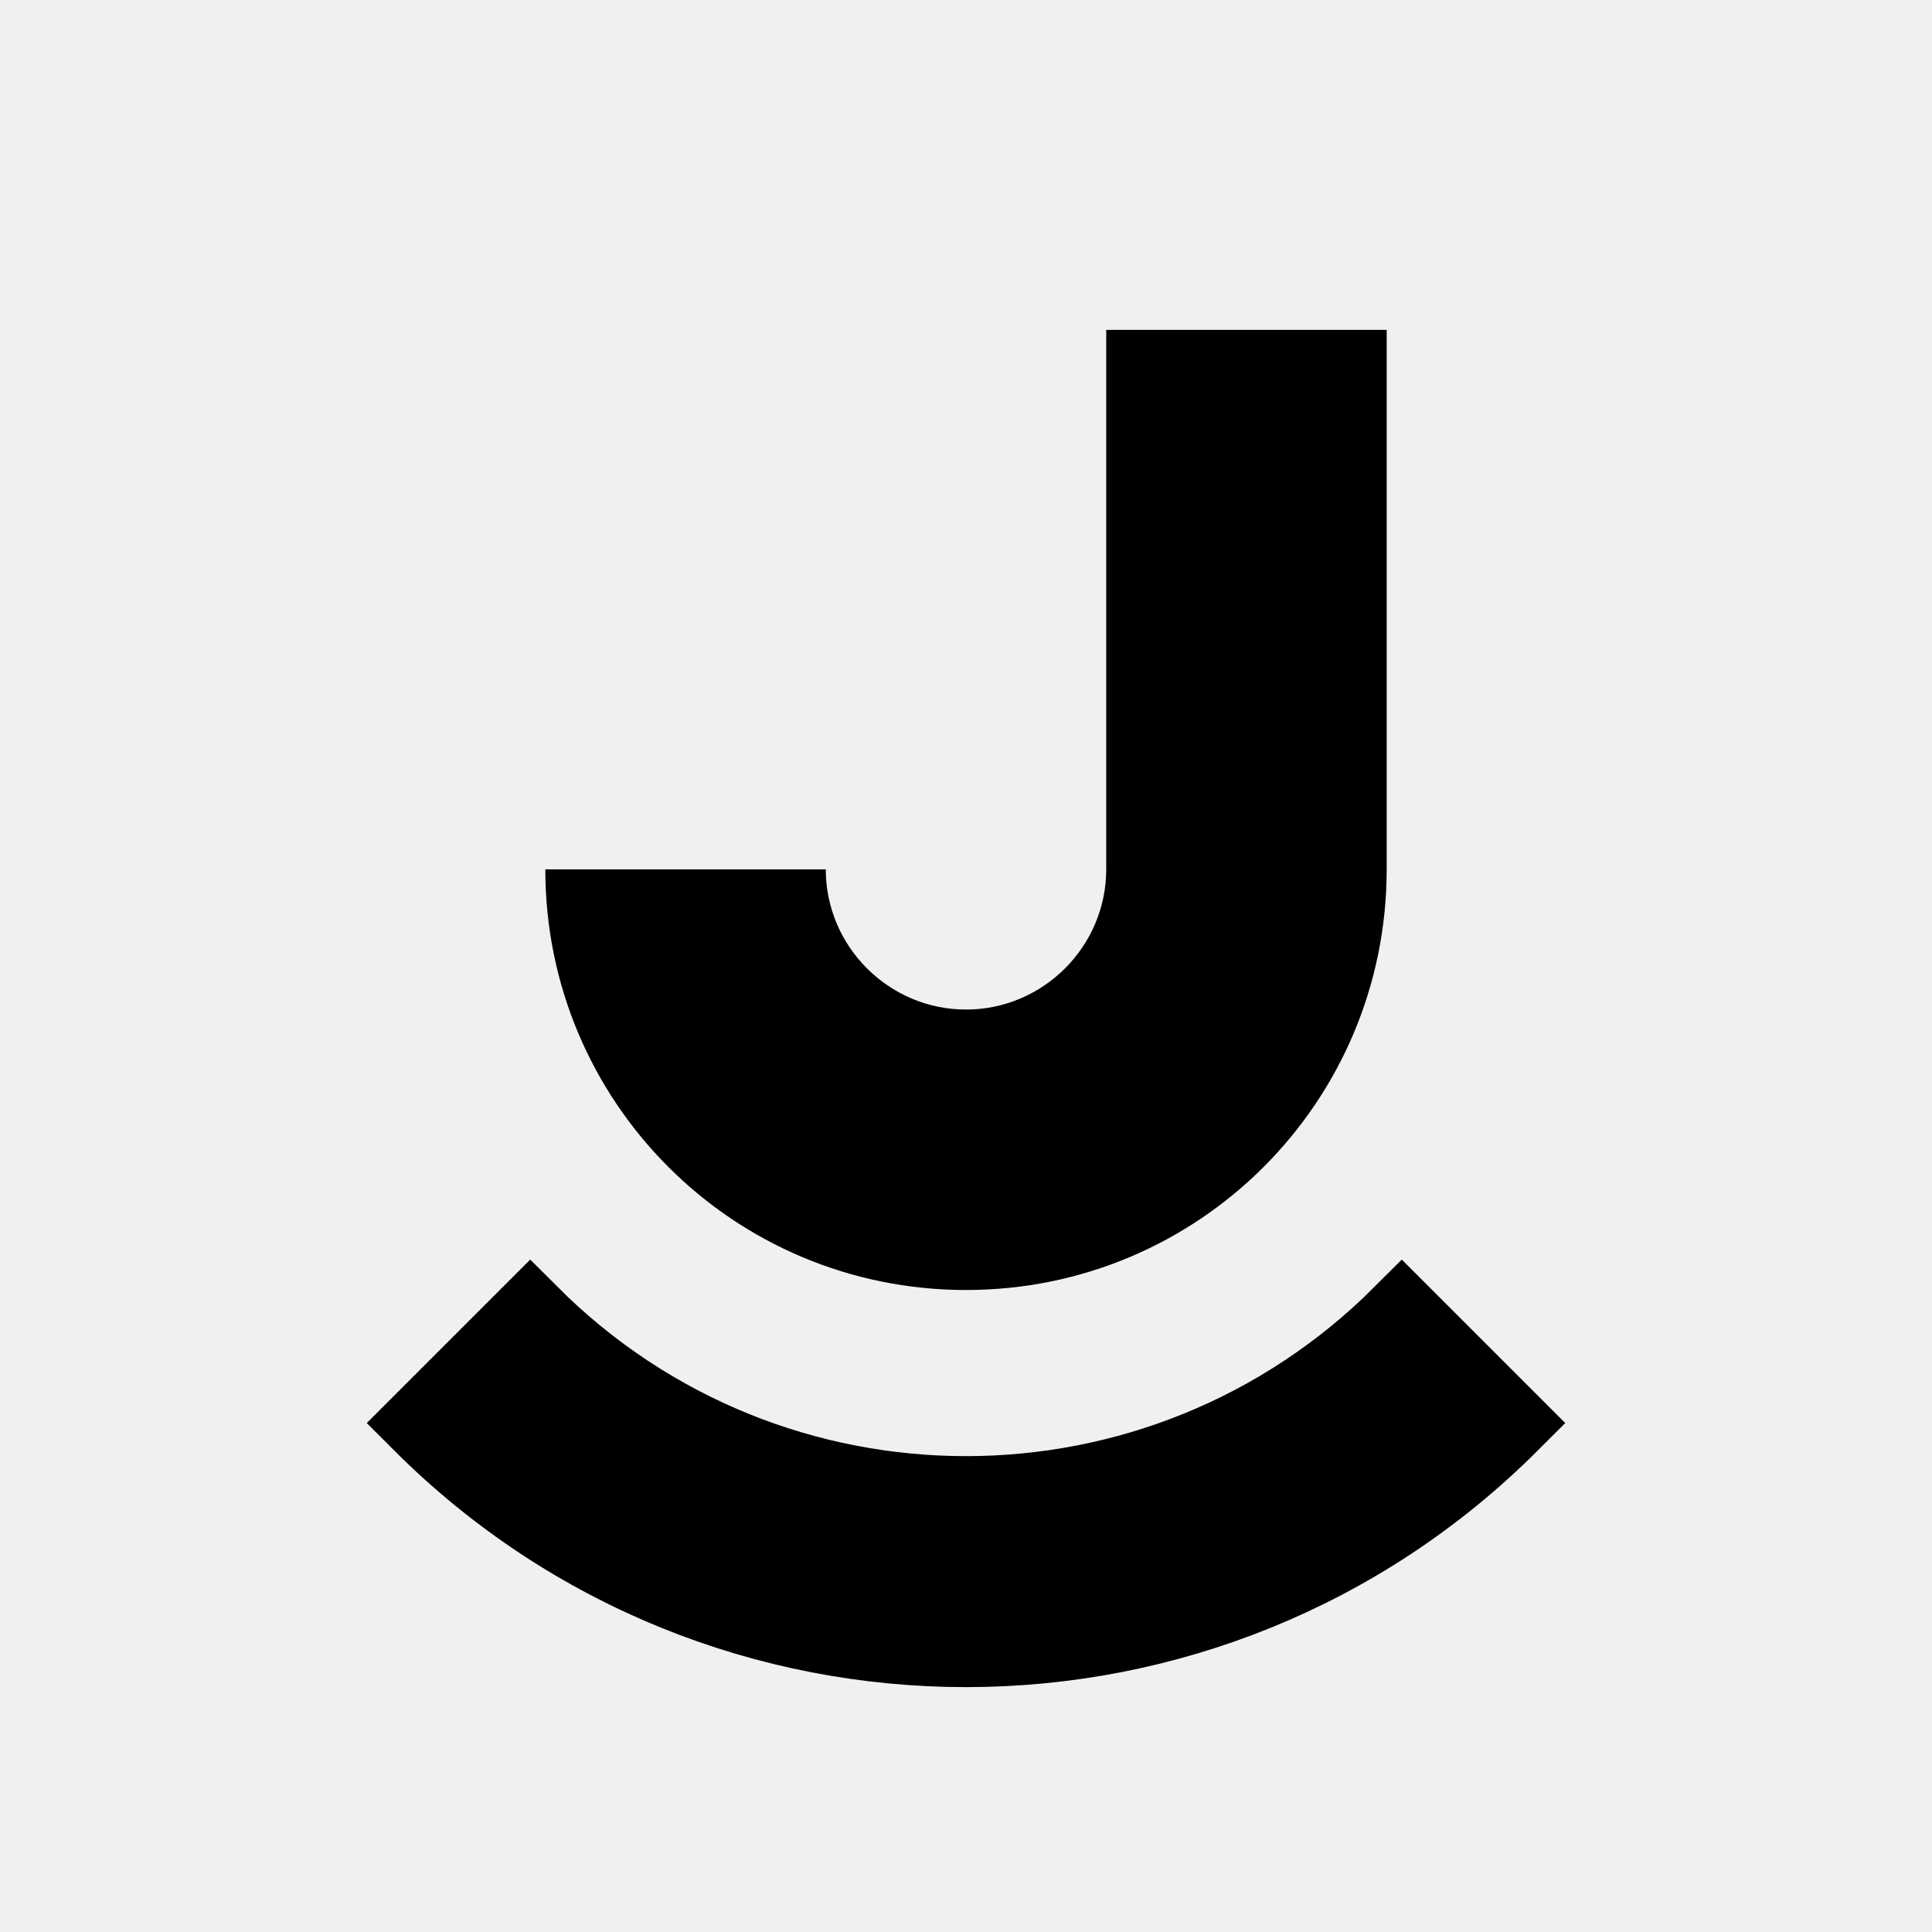
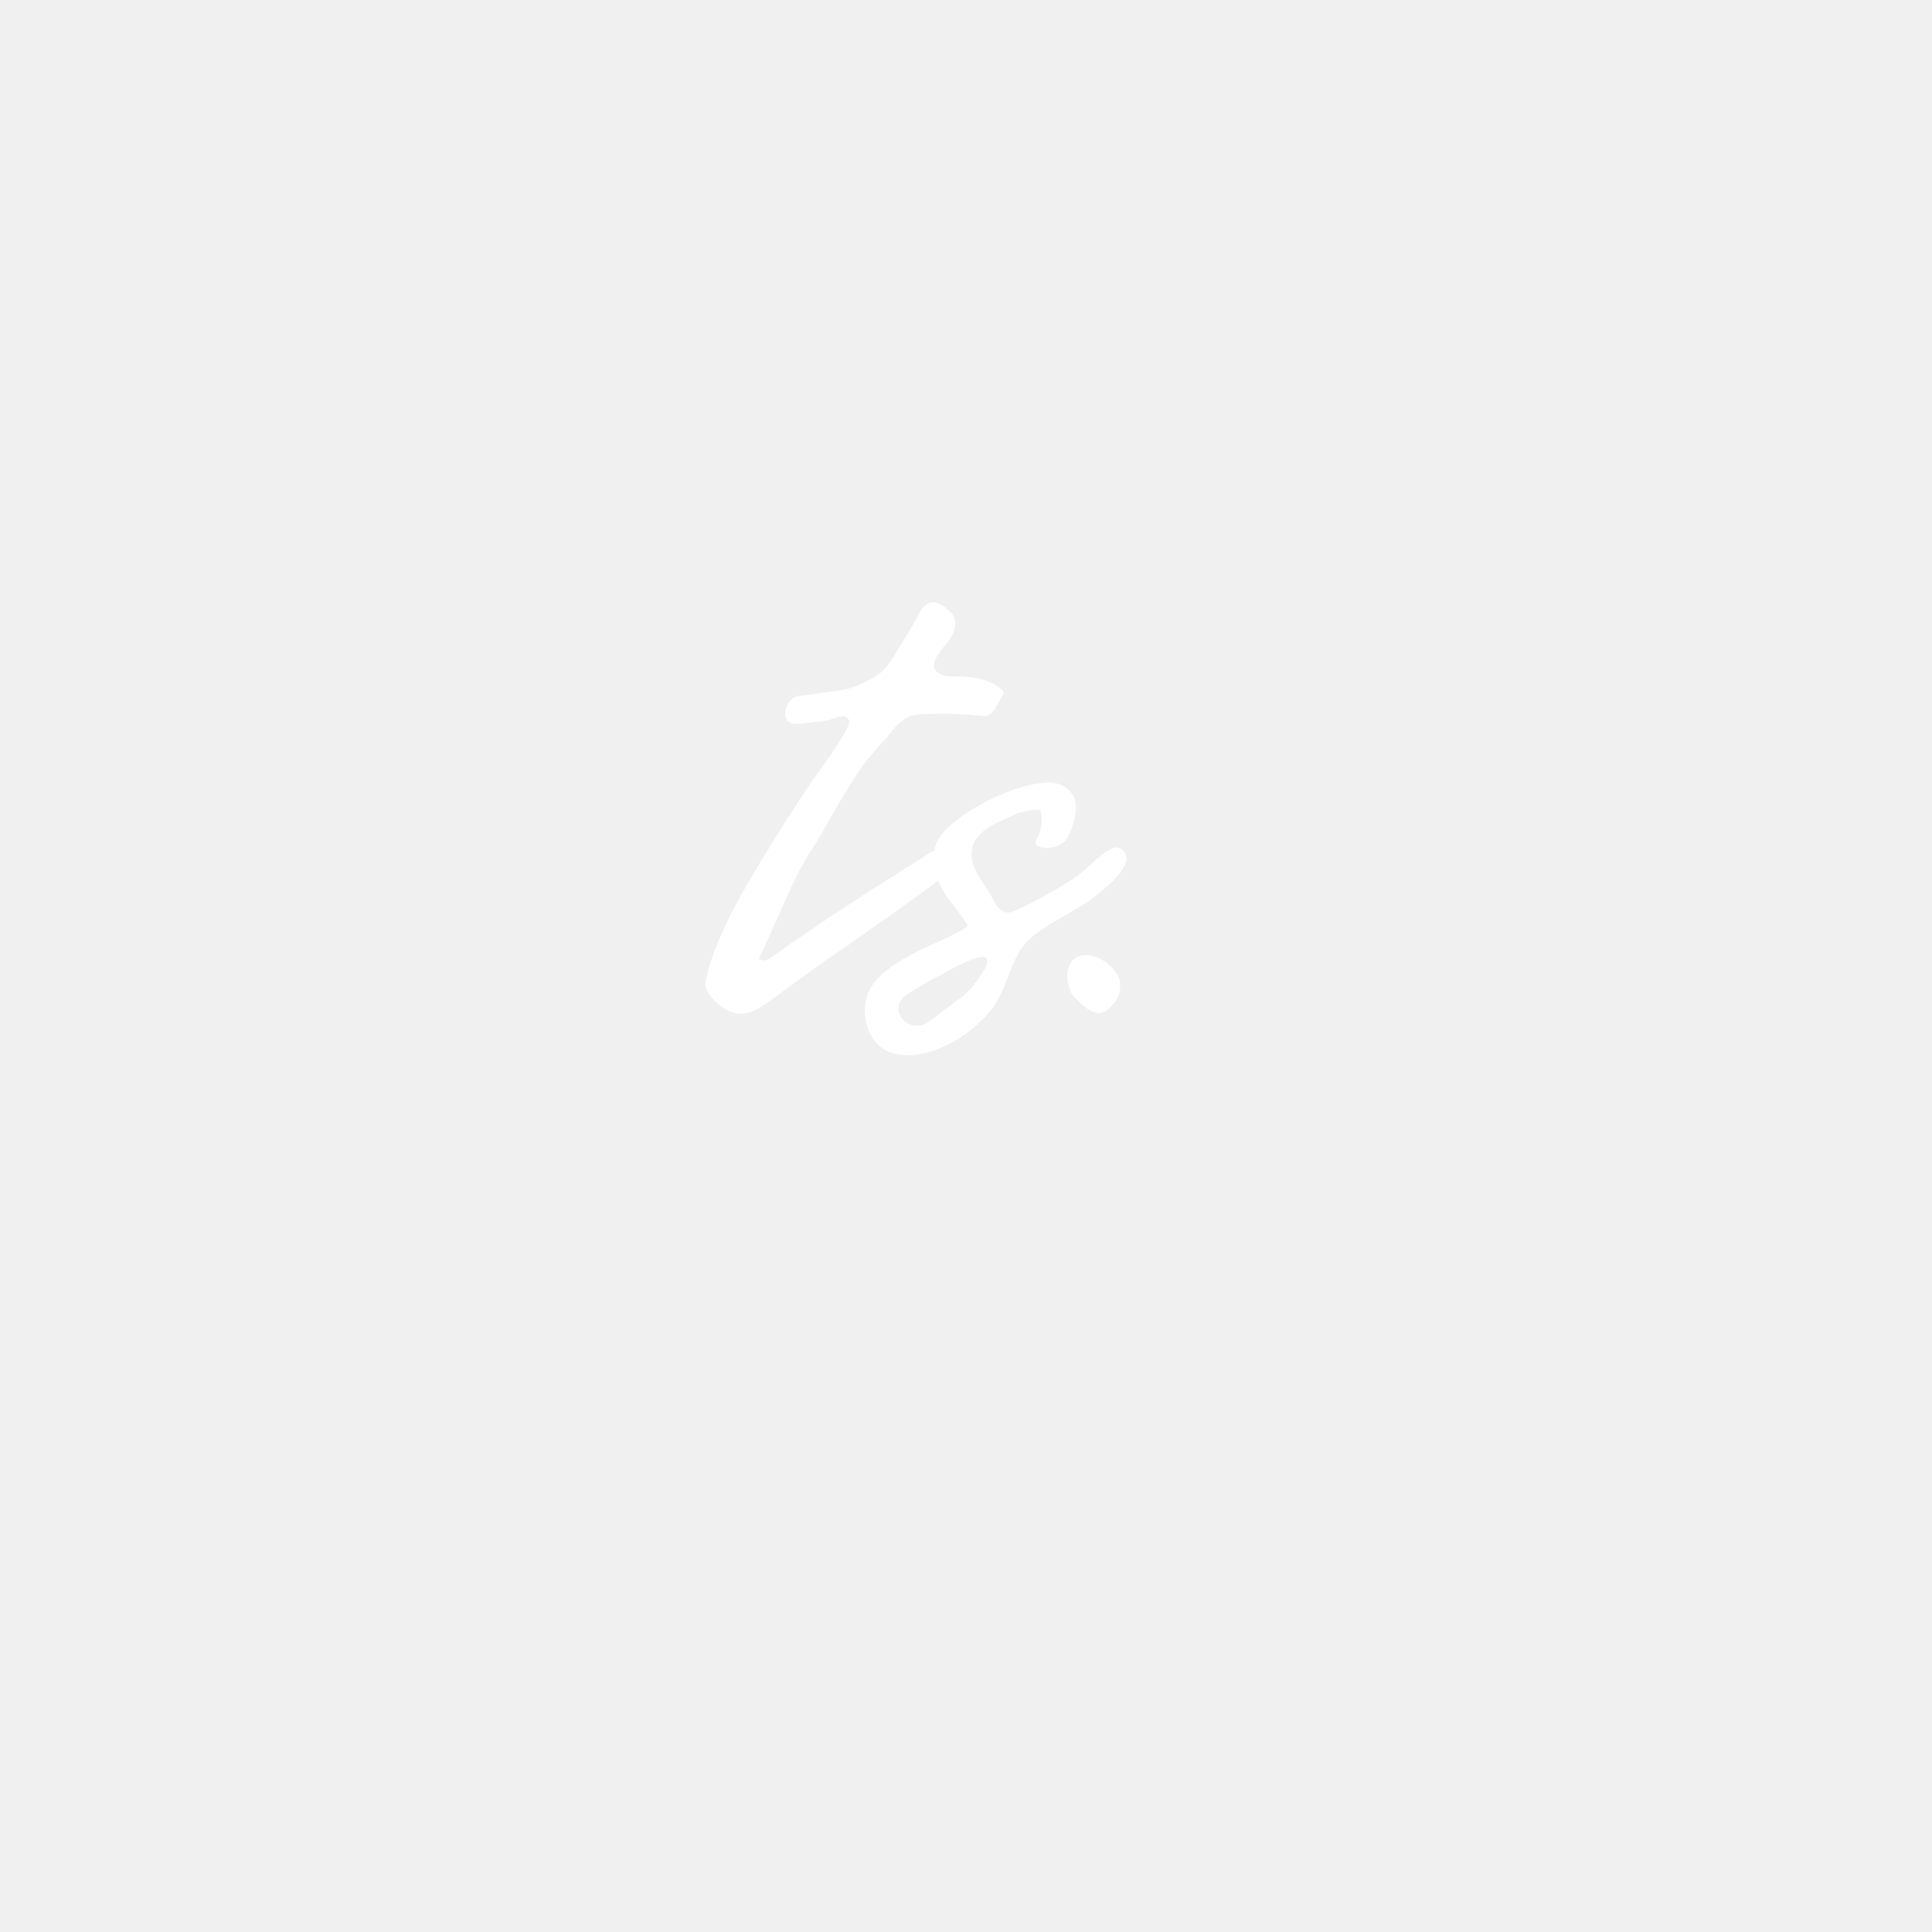
- <svg xmlns="http://www.w3.org/2000/svg" version="1.1" width="2048.00" height="2048.00" viewBox="0 0 2048.0 2048.0">
-   <g id="document" transform="matrix(1,0,0,1,1024.0,1024.0)">
-     <path d="M445.945,-674.314 L445.945,-102.478 C445.945,144.278 246.756,343.467 -7.92415e-05,343.467 C-246.756,343.467 -445.945,144.278 -445.945,-102.478 L-445.945,-102.478 L-148.648,-102.478 L-148.648,-102.478 C-148.648,-20.721 -81.757,46.17 -3.96681e-05,46.17 C81.757,46.17 148.648,-20.721 148.648,-102.478 L148.648,-674.314 L445.945,-674.314 Z " fill="#000000" fill-opacity="1.00" />
-     <path d="M-461.948,369.011 L-577.434,484.497 C-258.691,803.241 258.691,803.241 577.434,484.497 L461.948,369.01 C206.722,624.237 -206.722,624.237 -461.948,369.011 Z " fill="#000000" fill-opacity="1.00" stroke-width="81.73" stroke="#000000" stroke-linecap="square" stroke-linejoin="miter" />
+ <svg xmlns="http://www.w3.org/2000/svg" width="500" zoomAndPan="magnify" viewBox="0 0 375 375" height="500" preserveAspectRatio="xMidYMid meet" version="1.0">
+   <defs>
+     <g />
+   </defs>
+   <g fill="#ffffff" fill-opacity="1">
+     <g transform="translate(141.6603, 214.5542)">
+       <g>
+         <path d="M 3.332 -17.918 C 4.441 -18.238 5.551 -18.711 6.66 -19.504 C 10.309 -22.043 13.797 -24.738 17.602 -27.434 C 23.469 -31.398 39.328 -42.66 39.961 -43.293 C 42.34 -45.039 43.926 -48.684 41.547 -49.953 C 40.914 -50.43 39.168 -49.16 38.059 -48.527 L 37.902 -48.367 C 27.91 -42.184 17.762 -35.68 8.246 -28.863 C 7.613 -28.387 6.82 -27.91 6.027 -28.227 C 5.867 -28.227 5.707 -28.387 5.707 -28.543 C 5.707 -28.703 5.707 -28.863 5.867 -29.02 C 9.355 -36 11.895 -43.609 16.176 -50.113 C 17.762 -52.492 19.031 -55.027 20.457 -57.406 C 22.043 -60.102 23.629 -62.797 25.375 -65.336 C 26.801 -67.398 28.387 -69.141 30.129 -71.043 C 31.715 -72.789 32.828 -74.852 35.363 -75.645 C 36.473 -75.961 37.426 -75.961 38.535 -75.961 C 41.867 -76.121 45.195 -75.961 48.527 -75.645 C 49 -75.645 49.477 -75.484 49.953 -75.645 C 50.746 -75.961 51.223 -76.594 51.699 -77.387 L 52.492 -78.816 L 52.965 -79.609 C 53.125 -79.766 53.125 -79.926 53.125 -80.082 C 53.125 -80.402 52.965 -80.559 52.809 -80.719 C 50.43 -82.781 47.098 -83.254 43.926 -83.254 C 43.133 -83.254 42.34 -83.254 41.547 -83.414 C 37.266 -84.84 41.23 -88.488 42.66 -90.391 C 43.77 -92.137 44.246 -93.879 42.977 -95.625 C 41.867 -96.734 39.961 -98.32 38.375 -97.371 C 37.426 -96.734 36.793 -95.785 36.316 -94.672 C 34.887 -92.137 34.887 -92.137 31.875 -87.219 C 31.242 -86.109 30.449 -85 29.336 -84.047 C 27.277 -82.461 24.262 -81.035 21.566 -80.559 C 18.871 -80.242 16.176 -79.766 13.32 -79.449 C 10.941 -79.133 9.672 -75.008 11.895 -74.215 C 13.32 -73.742 16.332 -74.535 17.918 -74.535 C 19.348 -74.691 20.297 -75.328 21.727 -75.484 C 22.203 -75.645 22.996 -75.328 23.152 -74.691 C 23.152 -74.375 23.152 -74.059 22.996 -73.742 C 22.043 -71.043 16.176 -63.434 15.223 -61.848 C 12.211 -57.25 9.199 -52.648 6.344 -47.891 C 1.902 -40.598 -2.539 -32.984 -4.598 -24.738 C -4.758 -24.105 -4.758 -23.629 -4.758 -23.152 C -4.598 -22.676 -4.441 -22.203 -4.125 -21.727 C -2.539 -19.504 0.477 -17.125 3.332 -17.918 Z M 3.332 -17.918 " />
+       </g>
+     </g>
+   </g>
+   <g fill="#ffffff" fill-opacity="1">
+     <g transform="translate(173.2181, 214.5542)">
+       <g>
+         <path d="M 0 -10.148 C 6.5 -8.246 15.066 -13.32 19.031 -18.395 C 22.359 -22.359 22.836 -28.703 26.484 -32.191 C 29.656 -35.047 34.57 -37.266 38.059 -39.645 C 39.961 -41.074 48.684 -47.258 44.086 -49.953 C 43.293 -50.586 40.754 -48.844 40.121 -48.207 C 38.695 -46.941 37.426 -45.672 35.68 -44.402 C 32.191 -42.023 28.387 -39.961 24.422 -38.059 C 23.789 -37.742 22.996 -37.426 22.203 -37.426 C 20.773 -37.582 19.824 -39.328 19.188 -40.598 C 17.918 -42.977 15.543 -45.512 15.383 -48.367 C 15.066 -53.125 20.297 -54.871 23.789 -56.457 C 25.215 -57.09 26.324 -57.25 27.91 -57.406 L 28.543 -57.406 C 28.703 -57.25 28.863 -56.93 28.863 -56.773 C 29.18 -55.027 28.863 -53.285 28.07 -51.855 C 27.75 -51.379 27.594 -50.586 28.07 -50.43 C 29.973 -49.32 33.145 -50.27 34.094 -52.172 C 35.207 -54.395 36.473 -58.199 34.887 -60.418 C 34.094 -61.688 32.508 -62.48 31.082 -62.641 C 29.496 -62.797 28.07 -62.48 26.484 -62.164 C 20.934 -60.738 15.223 -57.883 10.941 -54.078 C 6.184 -49.793 7.613 -44.402 11.102 -39.805 C 11.895 -38.852 12.688 -37.742 13.48 -36.633 C 14.906 -34.57 15.066 -34.887 12.688 -33.621 C 9.516 -31.875 5.867 -30.605 2.695 -28.703 C 0.16 -27.277 -2.539 -25.531 -4.125 -22.996 C -6.66 -18.711 -5.234 -11.734 0 -10.148 Z M 7.453 -16.492 C 3.012 -13.164 -1.27 -18.871 2.855 -21.566 C 5.074 -22.996 7.453 -24.422 9.832 -25.531 C 10.785 -26.168 17.285 -29.812 18.238 -28.543 C 19.188 -27.434 15.859 -23.469 15.223 -22.676 C 14.273 -21.727 13.32 -20.773 12.844 -20.617 Z M 7.453 -16.492 " />
+       </g>
+     </g>
+   </g>
+   <g fill="#ffffff" fill-opacity="1">
+     <g transform="translate(207.1546, 214.5542)">
+       <g>
+         <path d="M 7.77 -18.555 C 9.672 -20.141 10.625 -21.727 10.148 -24.422 C 8.562 -29.02 0.477 -31.875 0 -25.375 C 0 -23.629 0.477 -21.727 1.746 -20.617 C 4.125 -18.238 6.027 -17.125 7.77 -18.555 Z M 7.77 -18.555 " />
+       </g>
+     </g>
  </g>
</svg>
